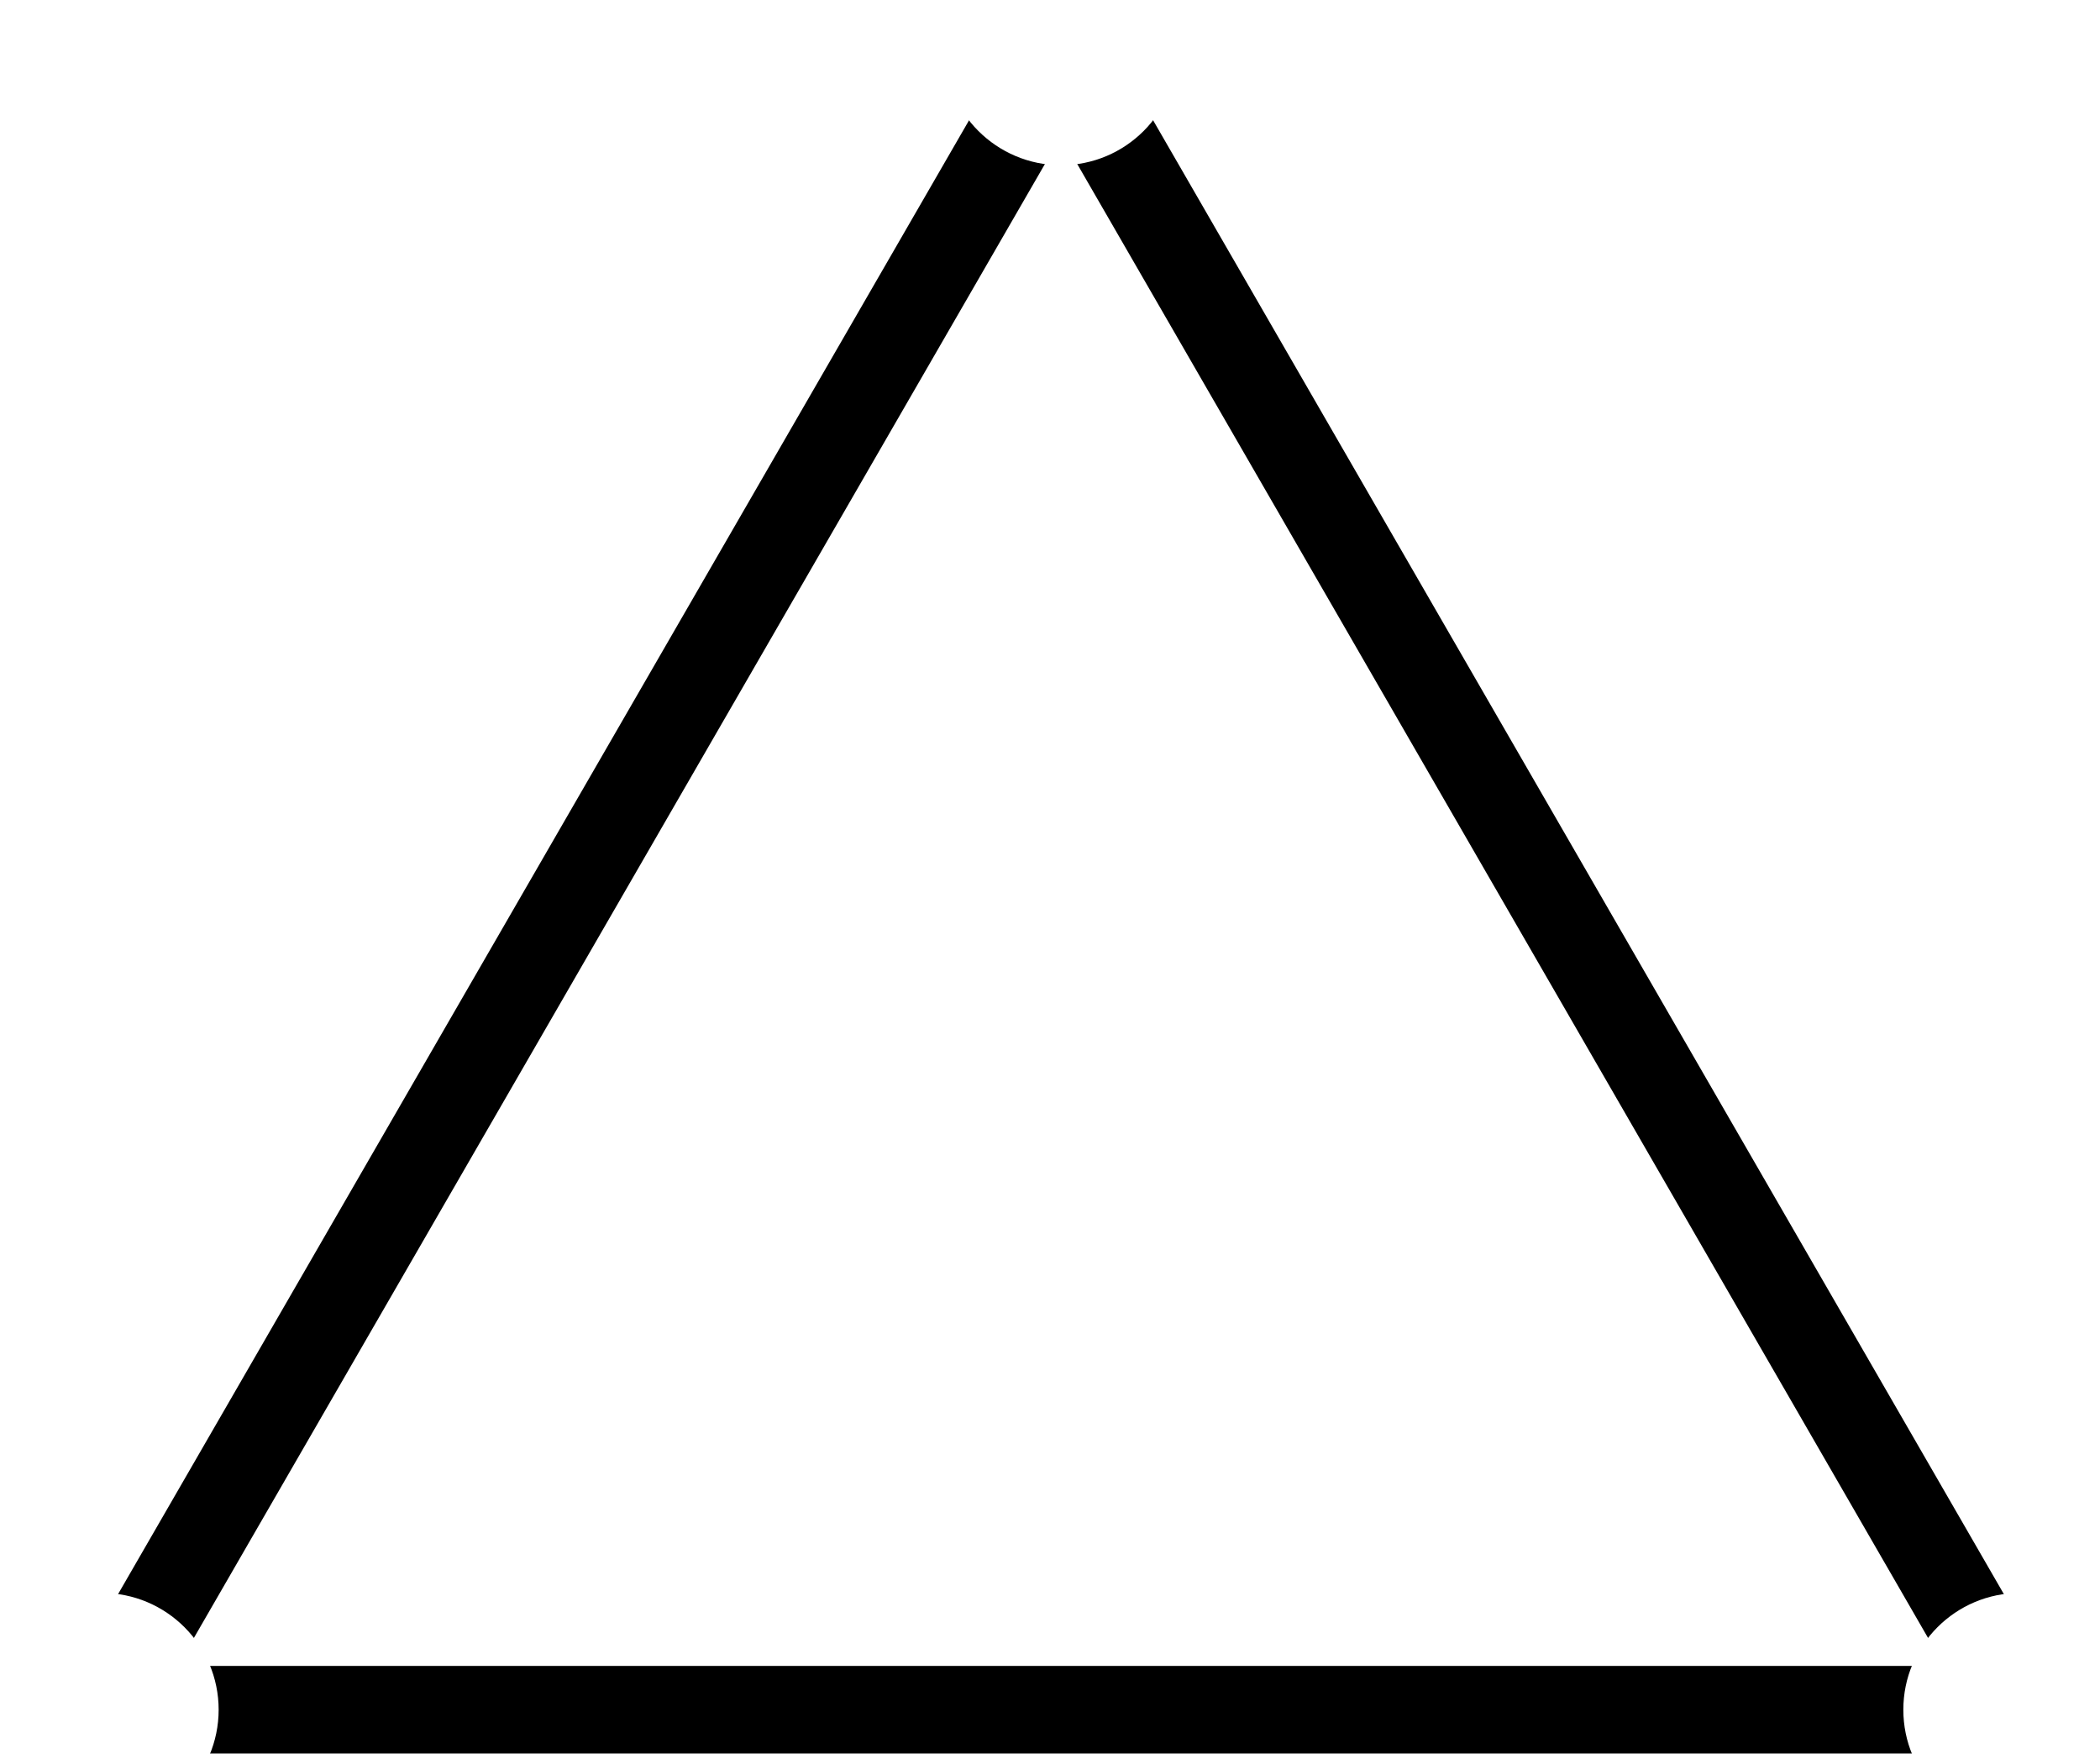
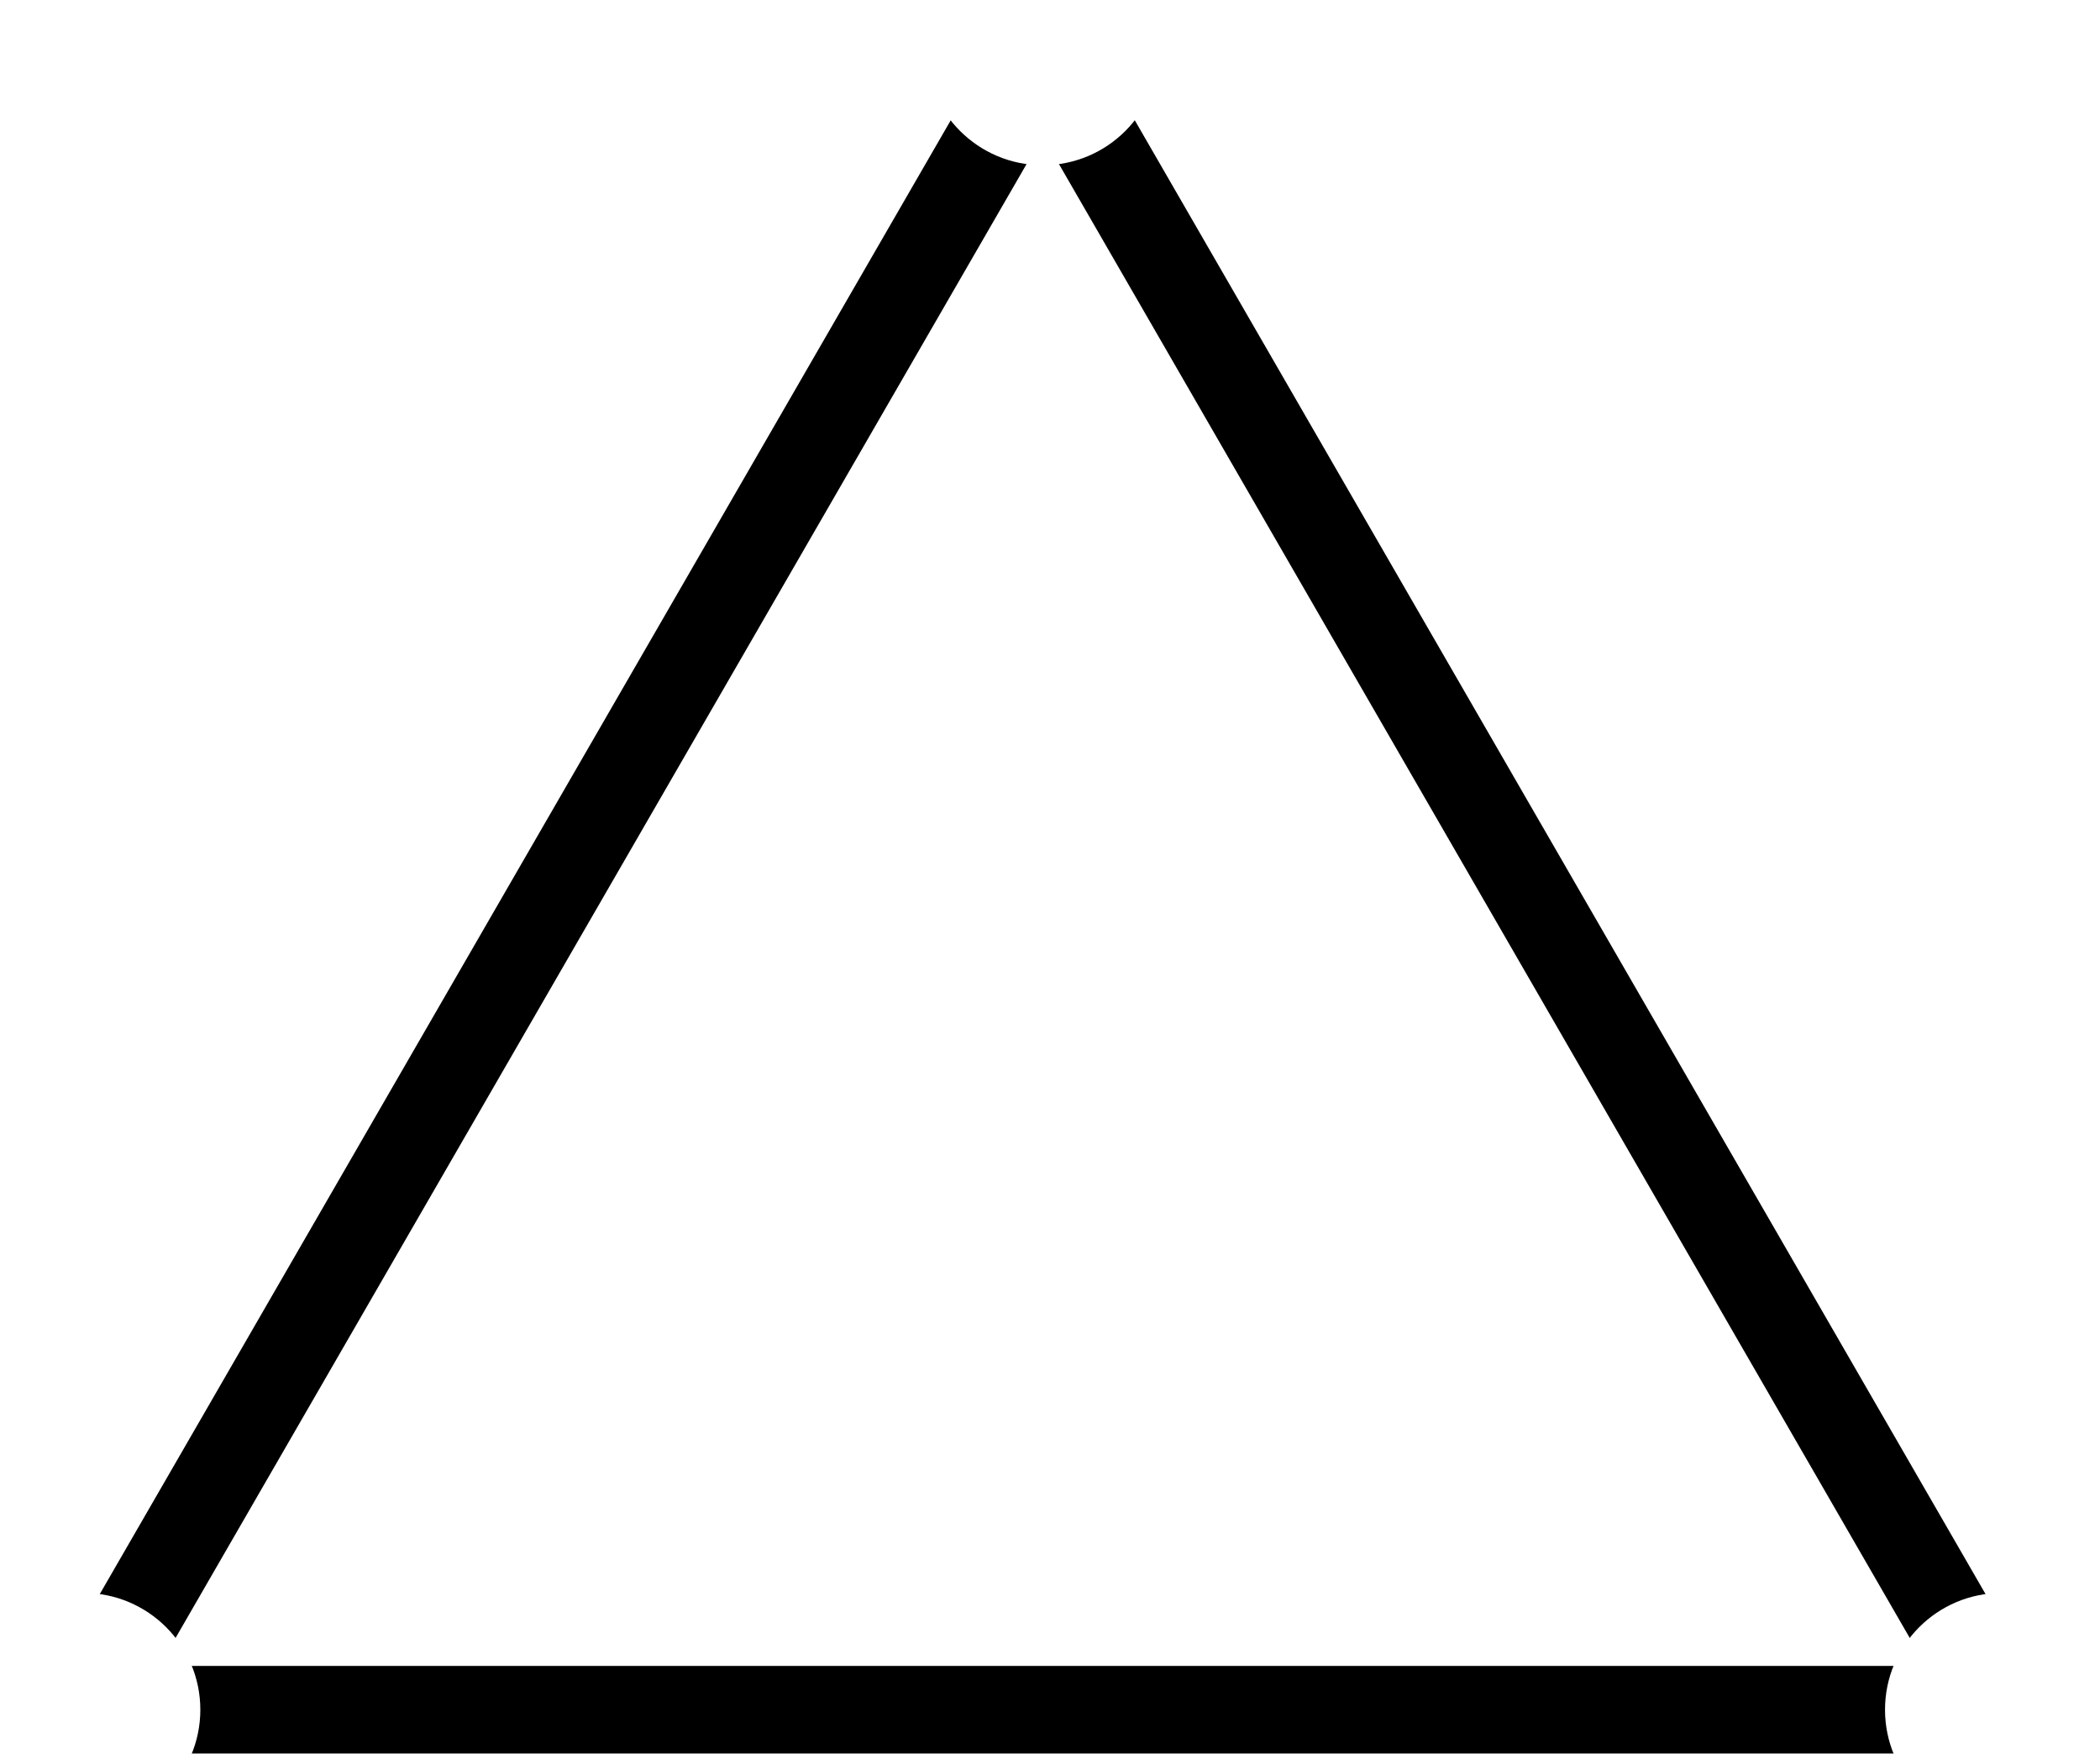
<svg xmlns="http://www.w3.org/2000/svg" width="43pt" height="36pt" viewBox="0 0 43 36" version="1.1">
  <g id="surface1">
-     <path style="fill:none;stroke-width:1.793;stroke-linecap:butt;stroke-linejoin:miter;stroke:rgb(0%,0%,0%);stroke-opacity:1;stroke-miterlimit:10;" d="M 0.002 22.676 L 19.638 -11.34 L -19.639 -11.34 L 0.002 22.676 " transform="matrix(1,0,0,-1,21.725,23.668)" />
-     <path style=" stroke:none;fill-rule:nonzero;fill:rgb(100%,100%,100%);fill-opacity:1;" d="M 24.117 0.992 C 24.117 -0.332 23.047 -1.402 21.727 -1.402 C 20.406 -1.402 19.332 -0.332 19.332 0.992 C 19.332 2.312 20.406 3.383 21.727 3.383 C 23.047 3.383 24.117 2.312 24.117 0.992 Z M 24.117 0.992 " />
-     <path style=" stroke:none;fill-rule:nonzero;fill:rgb(100%,100%,100%);fill-opacity:1;" d="M 43.754 35.008 C 43.754 33.688 42.684 32.617 41.363 32.617 C 40.043 32.617 38.973 33.688 38.973 35.008 C 38.973 36.328 40.043 37.398 41.363 37.398 C 42.684 37.398 43.754 36.328 43.754 35.008 Z M 43.754 35.008 " />
-     <path style=" stroke:none;fill-rule:nonzero;fill:rgb(100%,100%,100%);fill-opacity:1;" d="M 4.477 35.008 C 4.477 33.688 3.406 32.617 2.086 32.617 C 0.766 32.617 -0.305 33.688 -0.305 35.008 C -0.305 36.328 0.766 37.398 2.086 37.398 C 3.406 37.398 4.477 36.328 4.477 35.008 Z M 4.477 35.008 " />
+     <path style="fill:none;stroke-width:1.793;stroke-linecap:butt;stroke-linejoin:miter;stroke:rgb(0%,0%,0%);stroke-opacity:1;stroke-miterlimit:10;" d="M 0.002 22.678 L 19.638 -11.338 L -19.639 -11.338 L 0.002 22.678 " transform="matrix(1,0,0,-1,21.35,23.67)" />
+     <path style=" stroke:none;fill-rule:nonzero;fill:rgb(100%,100%,100%);fill-opacity:1;" d="M 23.742 0.992 C 23.742 -0.328 22.672 -1.398 21.352 -1.398 C 20.031 -1.398 18.957 -0.328 18.957 0.992 C 18.957 2.312 20.031 3.383 21.352 3.383 C 22.672 3.383 23.742 2.312 23.742 0.992 Z M 23.742 0.992 " />
+     <path style=" stroke:none;fill-rule:nonzero;fill:rgb(100%,100%,100%);fill-opacity:1;" d="M 43.379 35.008 C 43.379 33.688 42.309 32.617 40.988 32.617 C 39.668 32.617 38.598 33.688 38.598 35.008 C 38.598 36.328 39.668 37.398 40.988 37.398 C 42.309 37.398 43.379 36.328 43.379 35.008 Z M 43.379 35.008 " />
+     <path style=" stroke:none;fill-rule:nonzero;fill:rgb(100%,100%,100%);fill-opacity:1;" d="M 4.102 35.008 C 4.102 33.688 3.031 32.617 1.711 32.617 C 0.391 32.617 -0.68 33.688 -0.68 35.008 C -0.68 36.328 0.391 37.398 1.711 37.398 C 3.031 37.398 4.102 36.328 4.102 35.008 Z M 4.102 35.008 " />
  </g>
</svg>
